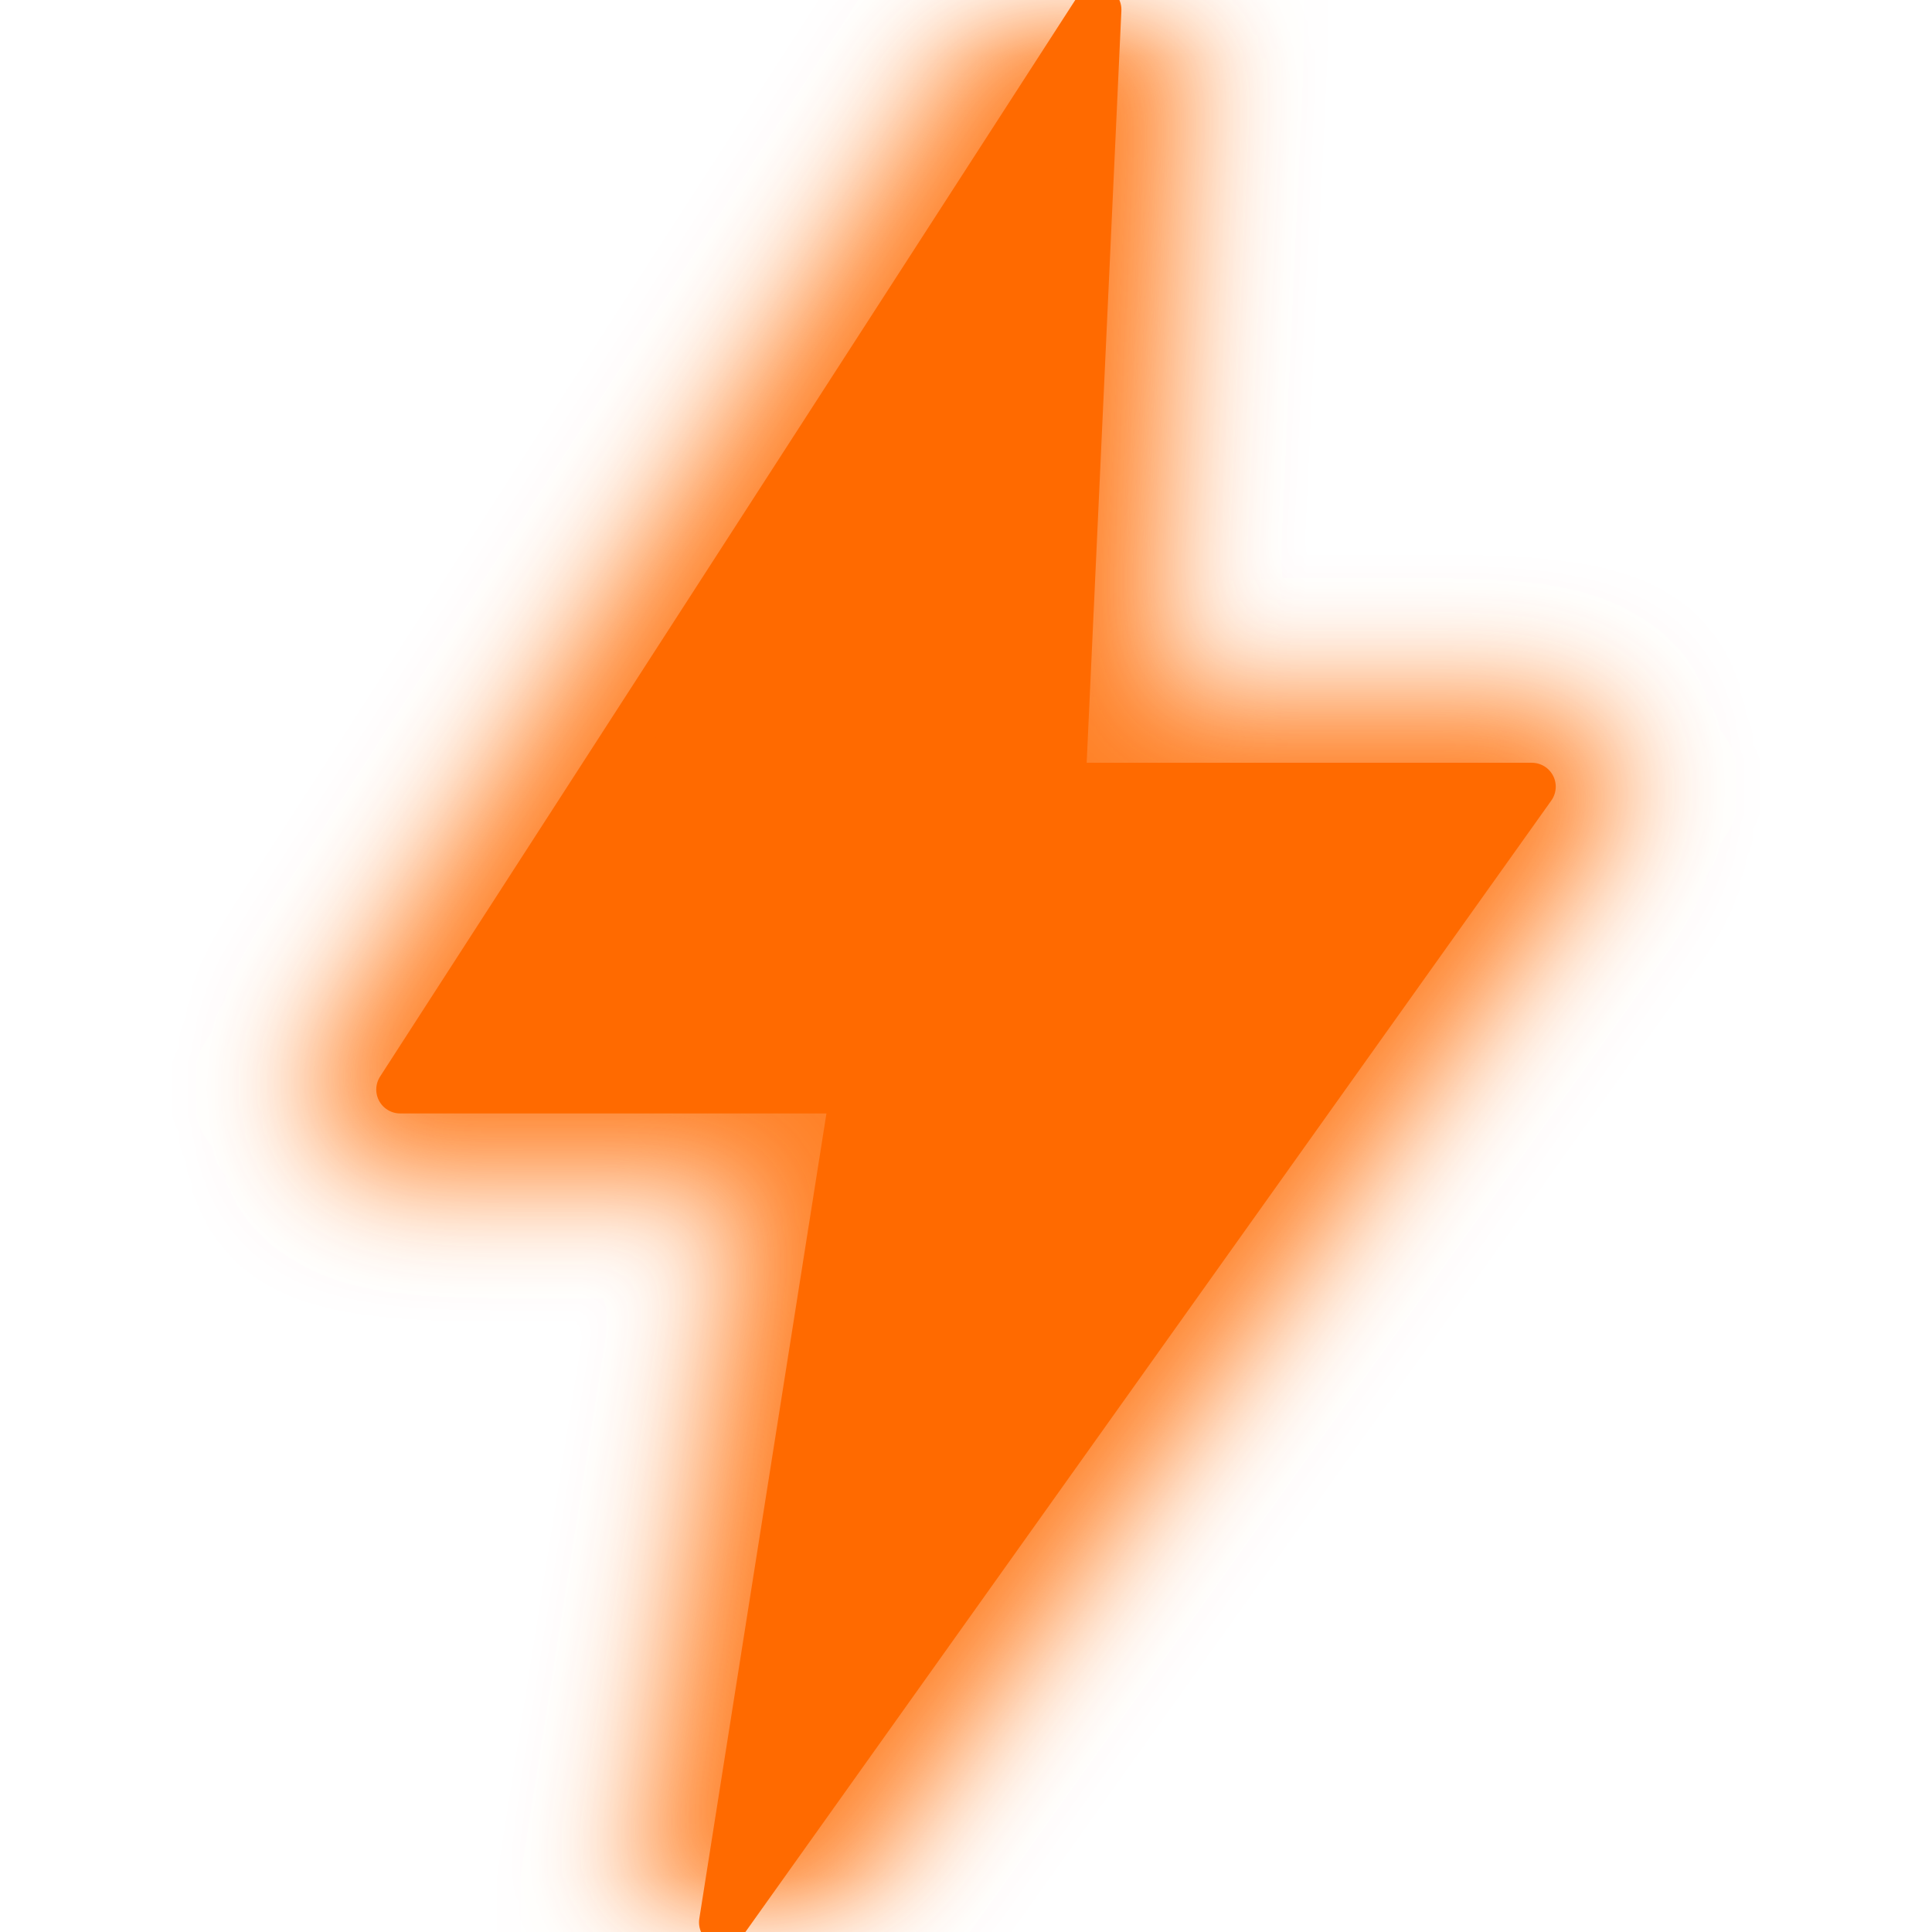
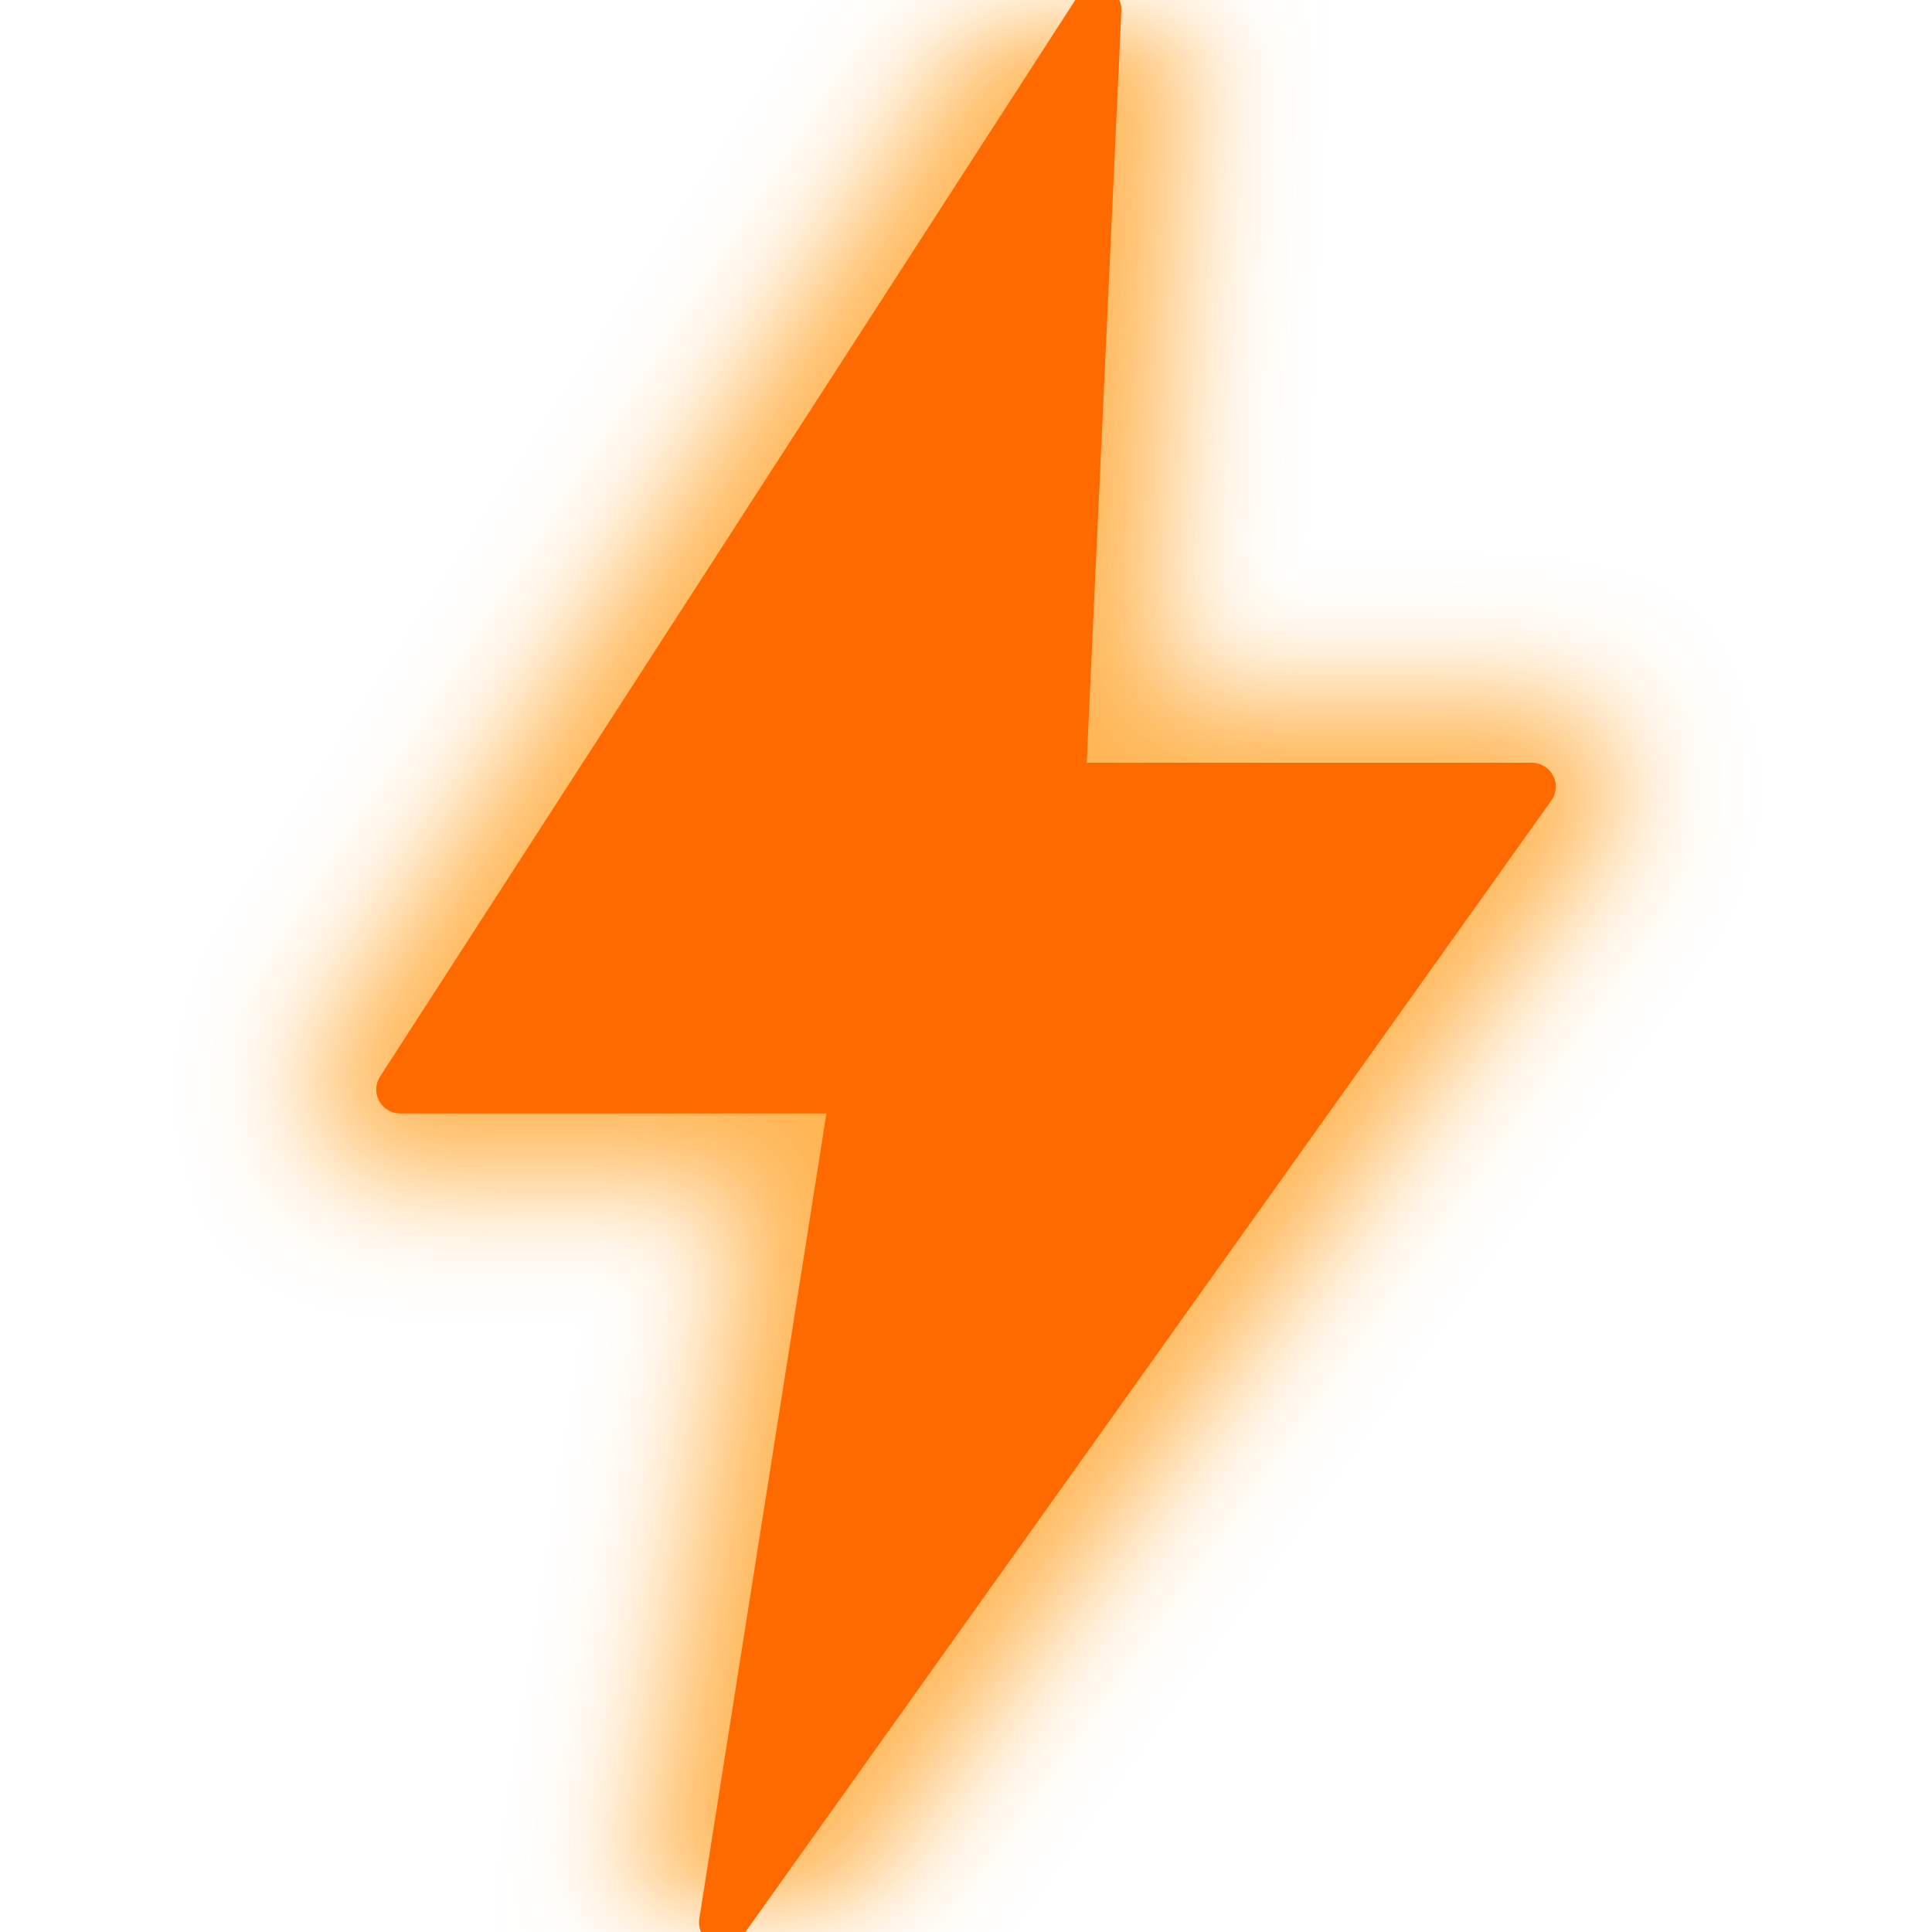
<svg xmlns="http://www.w3.org/2000/svg" viewBox="0 0 64 64" role="img" aria-labelledby="title">
  <defs>
    <filter id="glow" x="-45%" y="-45%" width="190%" height="190%">
      <feGaussianBlur stdDeviation="1.5" result="b" />
    </filter>
  </defs>
  <g transform="translate(32 32) scale(1.32) translate(-32 -32)">
    <g filter="url(#glow)" opacity="0.85">
-       <path fill="#FF6A00" stroke="#FF6A00" stroke-width="4.5" stroke-linejoin="round" d="M35.3 8 17.8 35.1h11.4L25.9 56 46.2 27.5H34.4L35.3 8Z" />
+       <path fill="#FFA733" stroke="#FFA733" stroke-width="4.5" stroke-linejoin="round" d="M35.3 8 17.8 35.1h11.4L25.9 56 46.2 27.5H34.4L35.3 8Z" />
    </g>
    <path fill="#FF6A00" stroke="#FF6A00" stroke-width="1.2" stroke-linejoin="round" d="M35.3 8 17.8 35.1h11.4L25.9 56 46.2 27.5H34.4L35.3 8Z" />
  </g>
</svg>
